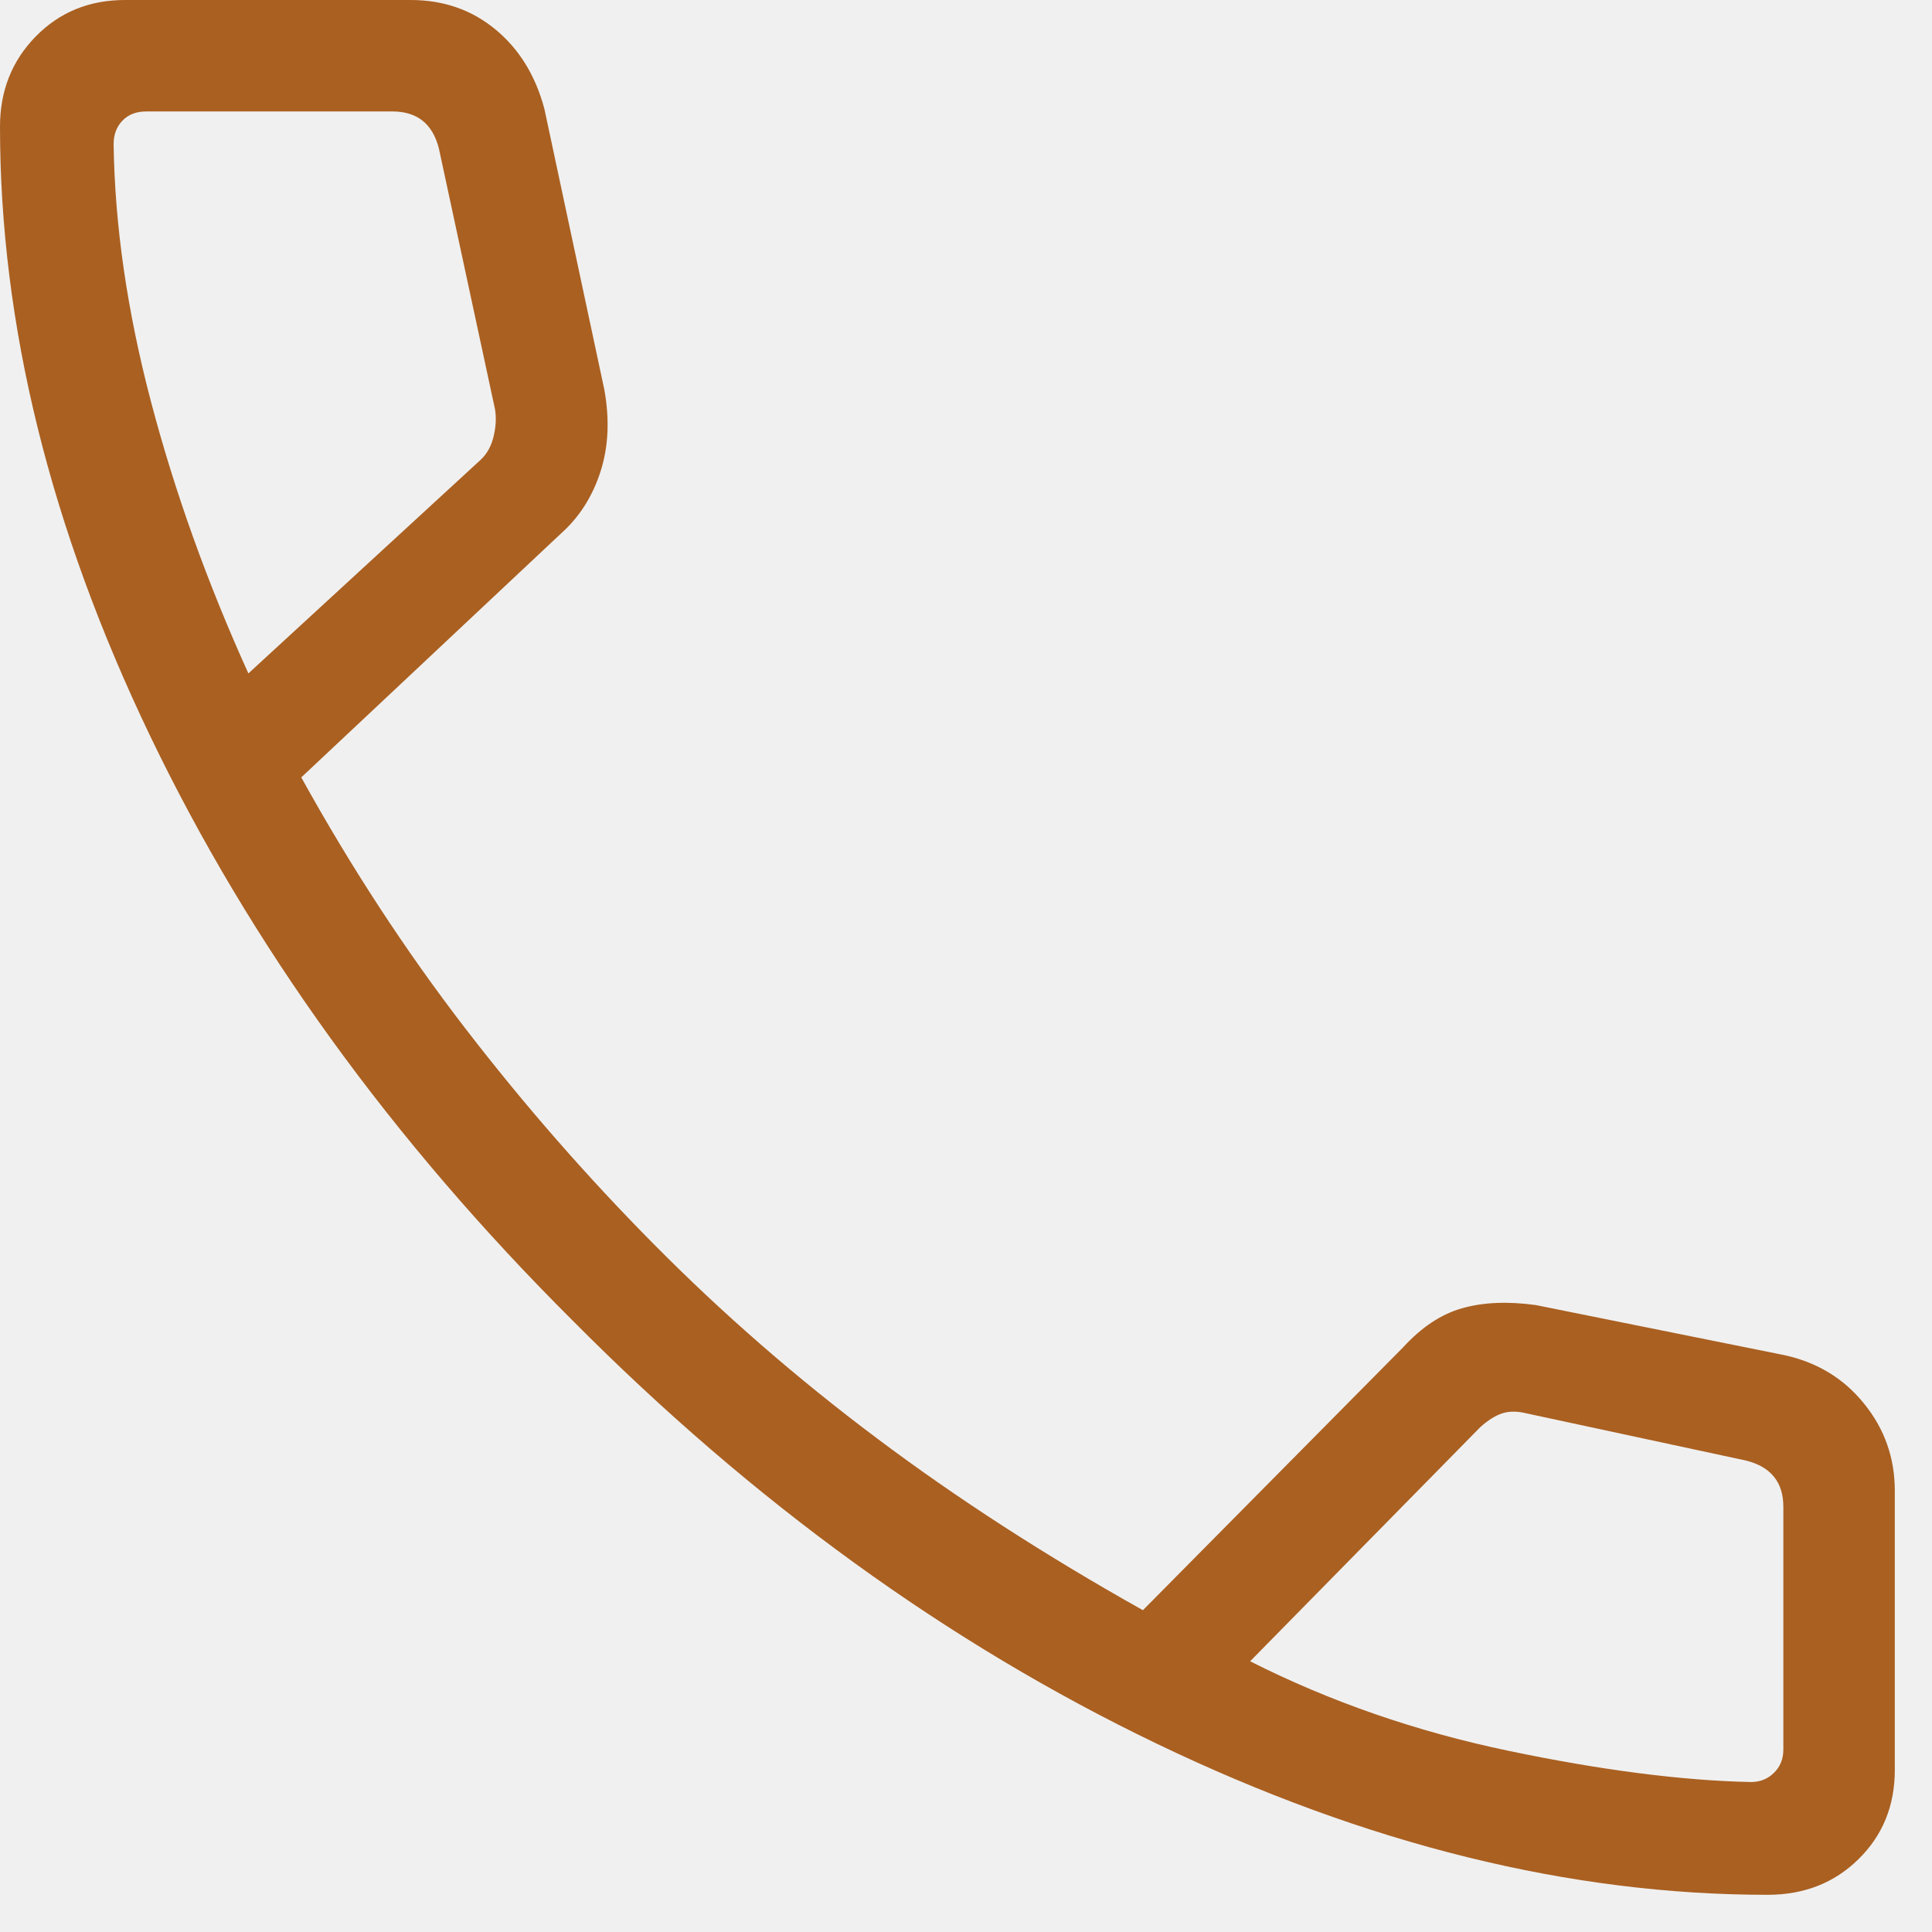
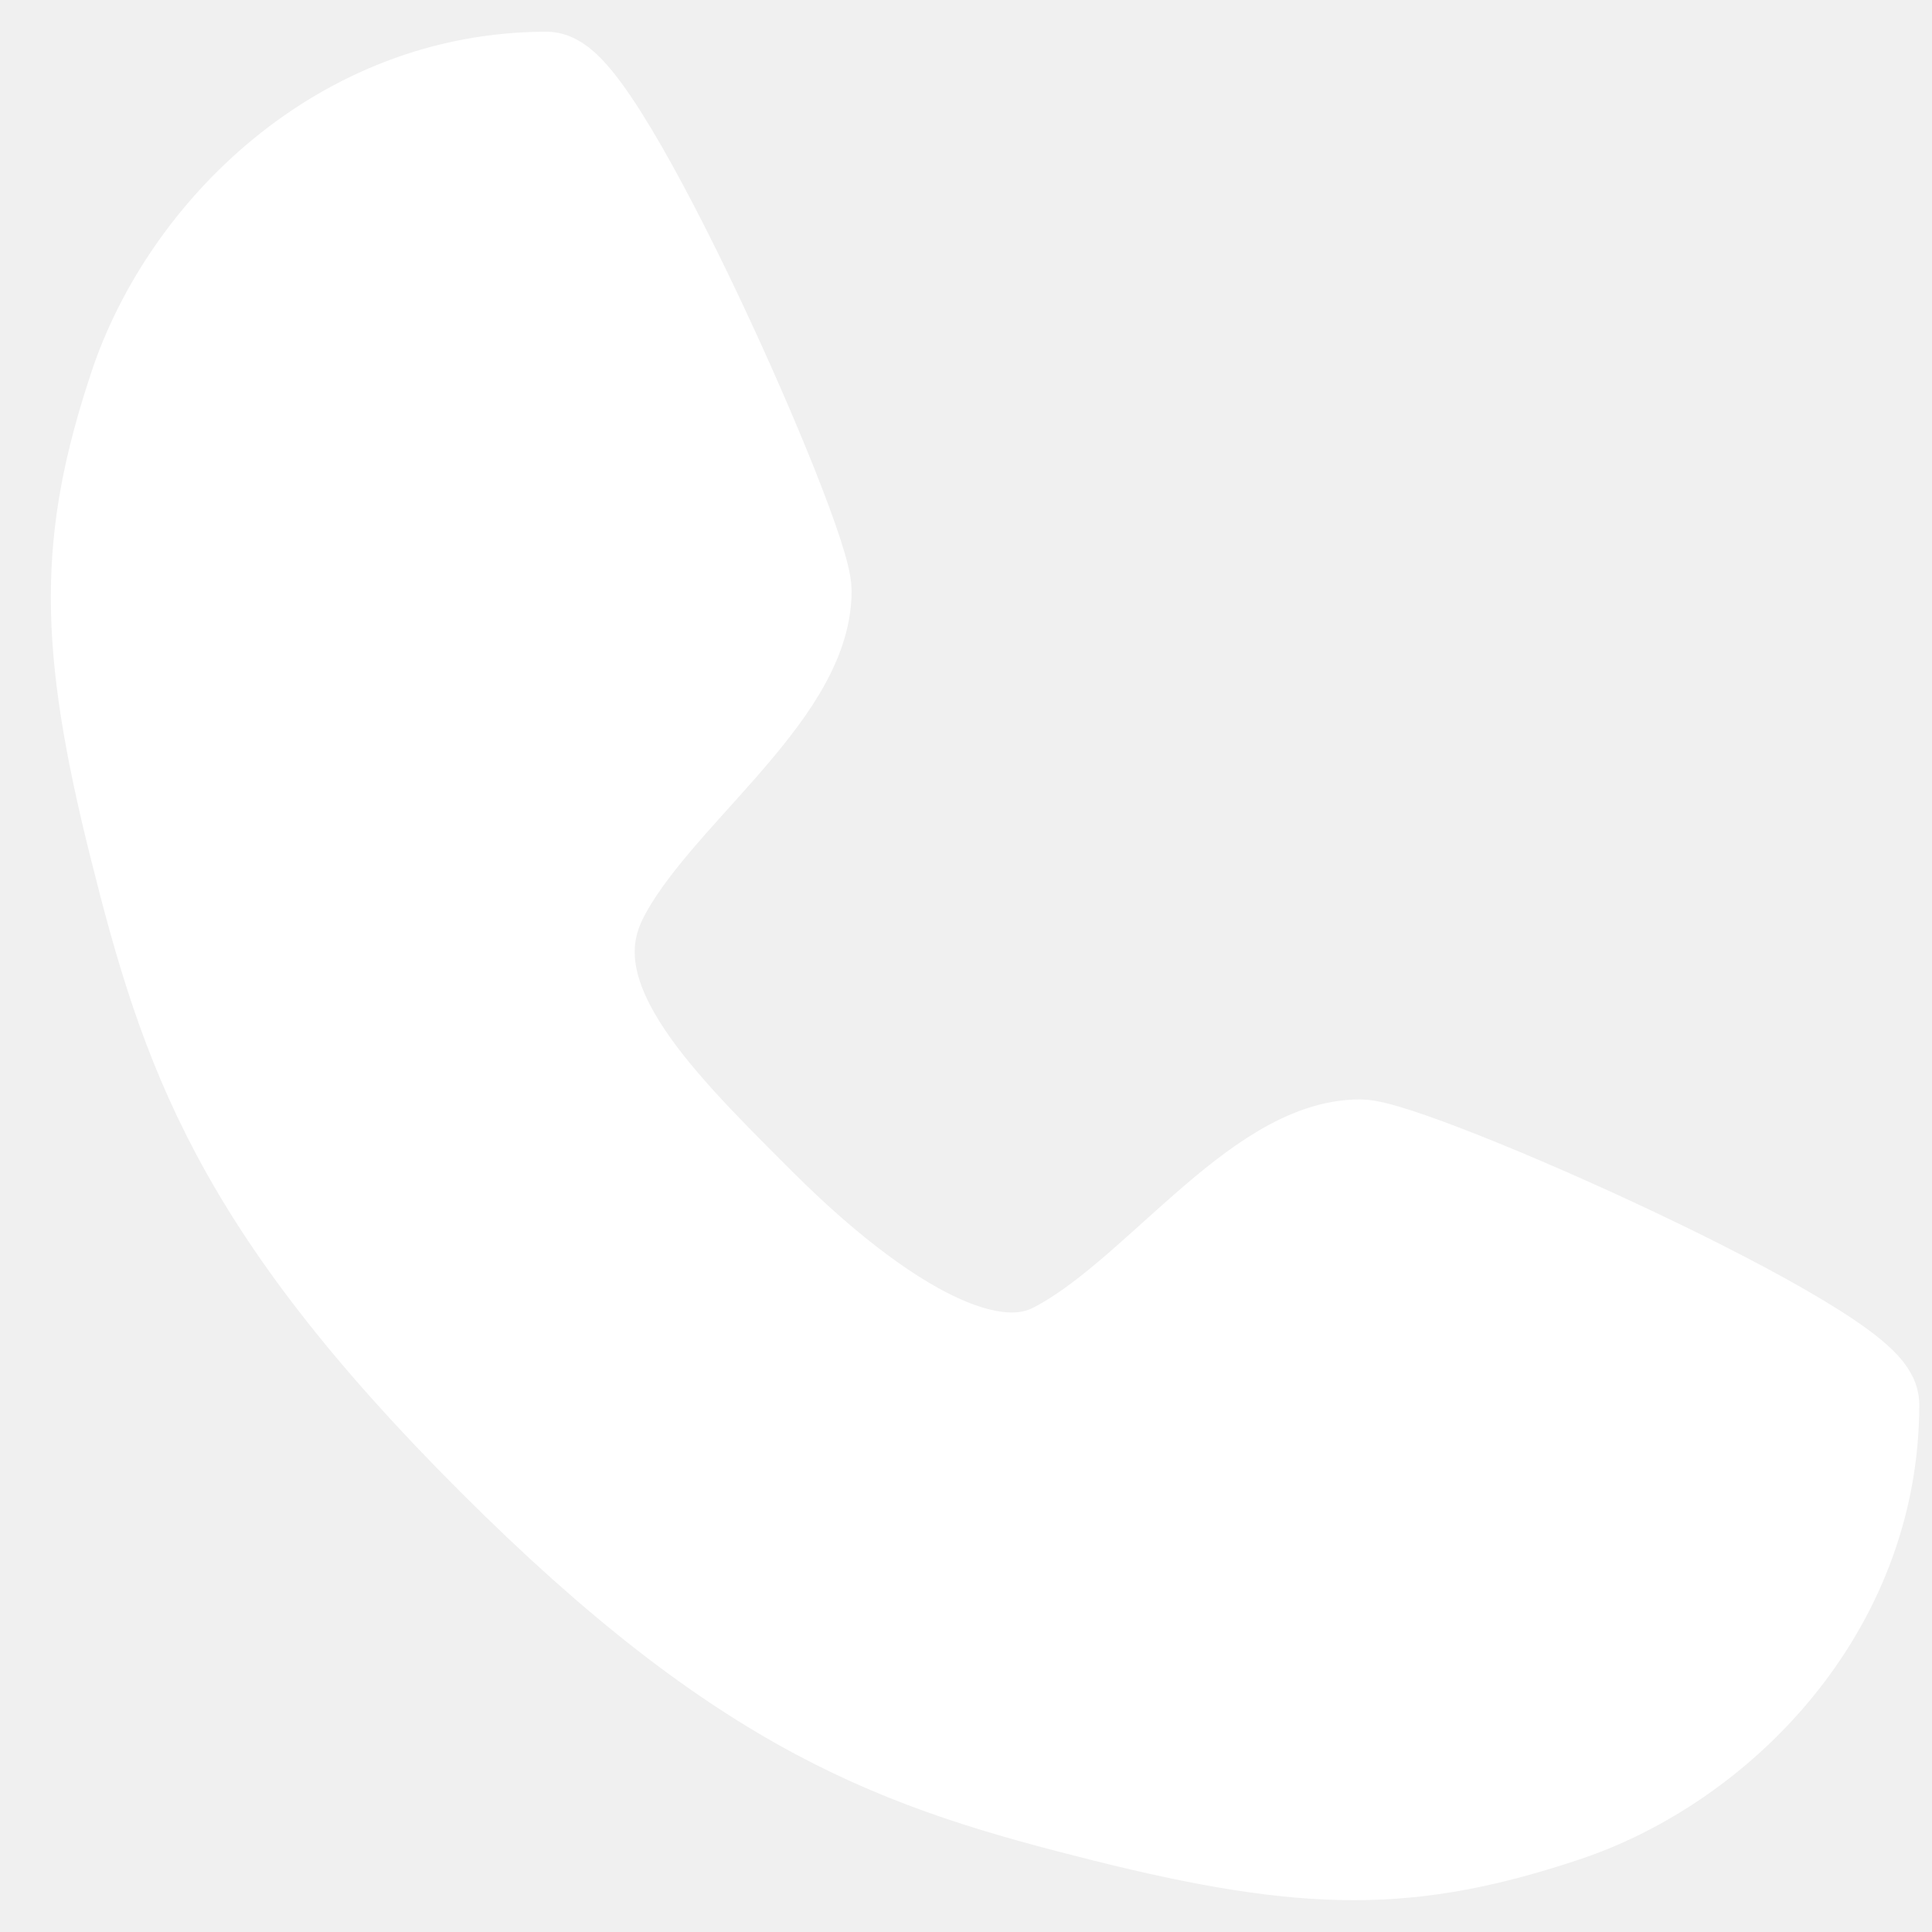
- <svg xmlns="http://www.w3.org/2000/svg" width="16" height="16" viewBox="0 0 16 16" fill="none">
-   <path d="M14.639 15.692C13.004 15.692 11.319 15.276 9.585 14.443C7.85 13.61 6.236 12.441 4.742 10.936C3.24 9.439 2.075 7.826 1.245 6.098C0.415 4.37 0 2.687 0 1.049C0 0.752 0.099 0.503 0.296 0.302C0.493 0.101 0.739 0 1.035 0H3.4C3.672 0 3.906 0.081 4.102 0.243C4.299 0.405 4.434 0.624 4.508 0.9L5.004 3.223C5.05 3.474 5.039 3.702 4.972 3.909C4.905 4.115 4.795 4.286 4.644 4.42L2.495 6.438C2.907 7.183 3.359 7.874 3.849 8.511C4.339 9.148 4.861 9.745 5.414 10.303C5.985 10.88 6.601 11.416 7.263 11.912C7.925 12.409 8.659 12.883 9.465 13.335L11.62 11.158C11.774 10.99 11.937 10.882 12.11 10.834C12.282 10.785 12.485 10.776 12.719 10.808L14.774 11.222C15.048 11.281 15.269 11.415 15.438 11.625C15.608 11.835 15.692 12.075 15.692 12.346V14.658C15.692 14.953 15.592 15.2 15.391 15.397C15.191 15.594 14.94 15.692 14.639 15.692ZM2.057 5.577L3.976 3.812C4.034 3.76 4.072 3.69 4.091 3.6C4.111 3.51 4.111 3.427 4.091 3.35L3.635 1.231C3.609 1.128 3.564 1.051 3.5 1C3.436 0.949 3.353 0.923 3.25 0.923H1.211C1.127 0.923 1.062 0.949 1.013 1C0.965 1.051 0.941 1.115 0.941 1.192C0.95 1.865 1.053 2.576 1.25 3.325C1.447 4.074 1.716 4.824 2.057 5.577ZM10.353 13.758C11.014 14.092 11.728 14.34 12.495 14.5C13.261 14.66 13.93 14.746 14.5 14.758C14.577 14.758 14.641 14.732 14.692 14.681C14.744 14.63 14.769 14.565 14.769 14.489V12.481C14.769 12.378 14.744 12.295 14.692 12.231C14.641 12.167 14.564 12.122 14.461 12.096L12.642 11.705C12.565 11.686 12.498 11.686 12.44 11.705C12.383 11.724 12.322 11.762 12.258 11.82L10.353 13.758Z" fill="#AA6021" />
+ <svg xmlns="http://www.w3.org/2000/svg" width="19" height="19" viewBox="0 0 19 19" fill="none">
+   <path d="M5.375 0.812C5.875 0.812 7.875 5.312 7.875 5.812C7.875 6.812 6.375 7.812 5.875 8.812C5.375 9.812 6.375 10.812 7.375 11.812C7.765 12.203 9.375 13.812 10.375 13.312C11.375 12.812 12.375 11.312 13.375 11.312C13.875 11.312 18.375 13.312 18.375 13.812C18.375 15.812 16.875 17.312 15.375 17.812C13.875 18.312 12.875 18.312 10.875 17.812C8.875 17.312 7.375 16.812 4.875 14.312C2.375 11.812 1.875 10.312 1.375 8.312C0.875 6.312 0.875 5.312 1.375 3.812C1.875 2.312 3.375 0.812 5.375 0.812Z" fill="white" stroke="white" stroke-linecap="round" stroke-linejoin="round" />
</svg>
